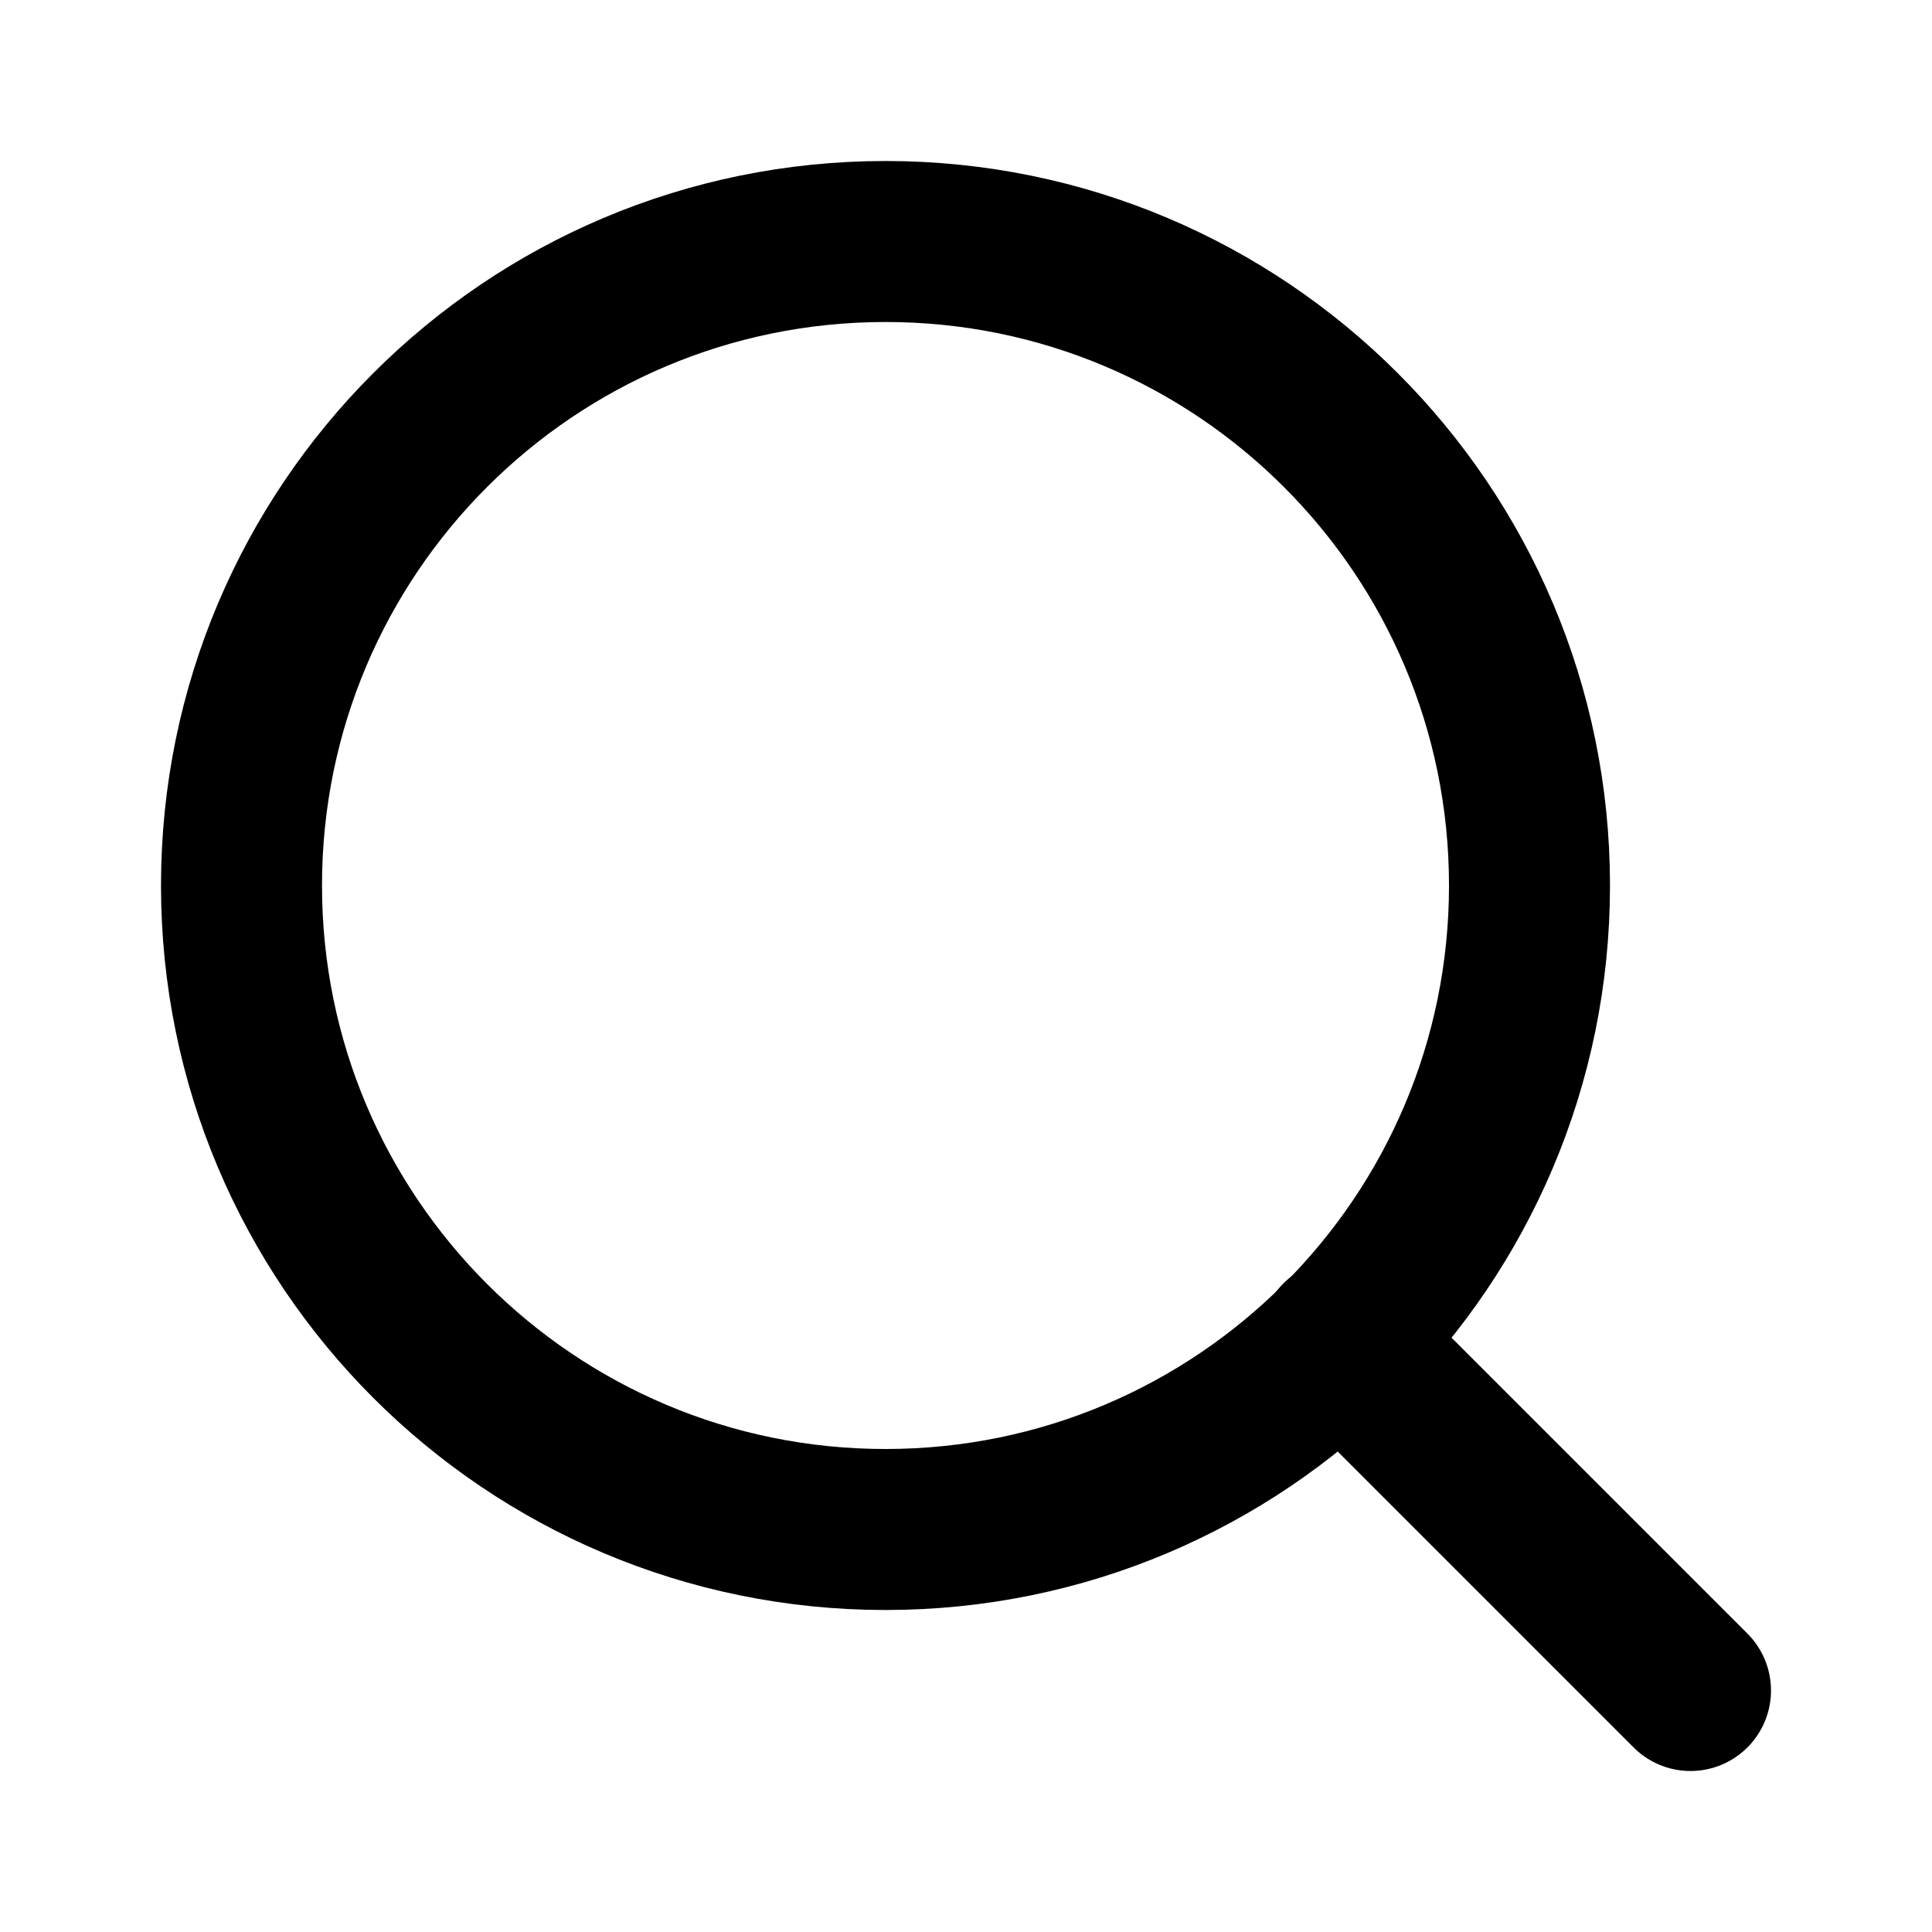
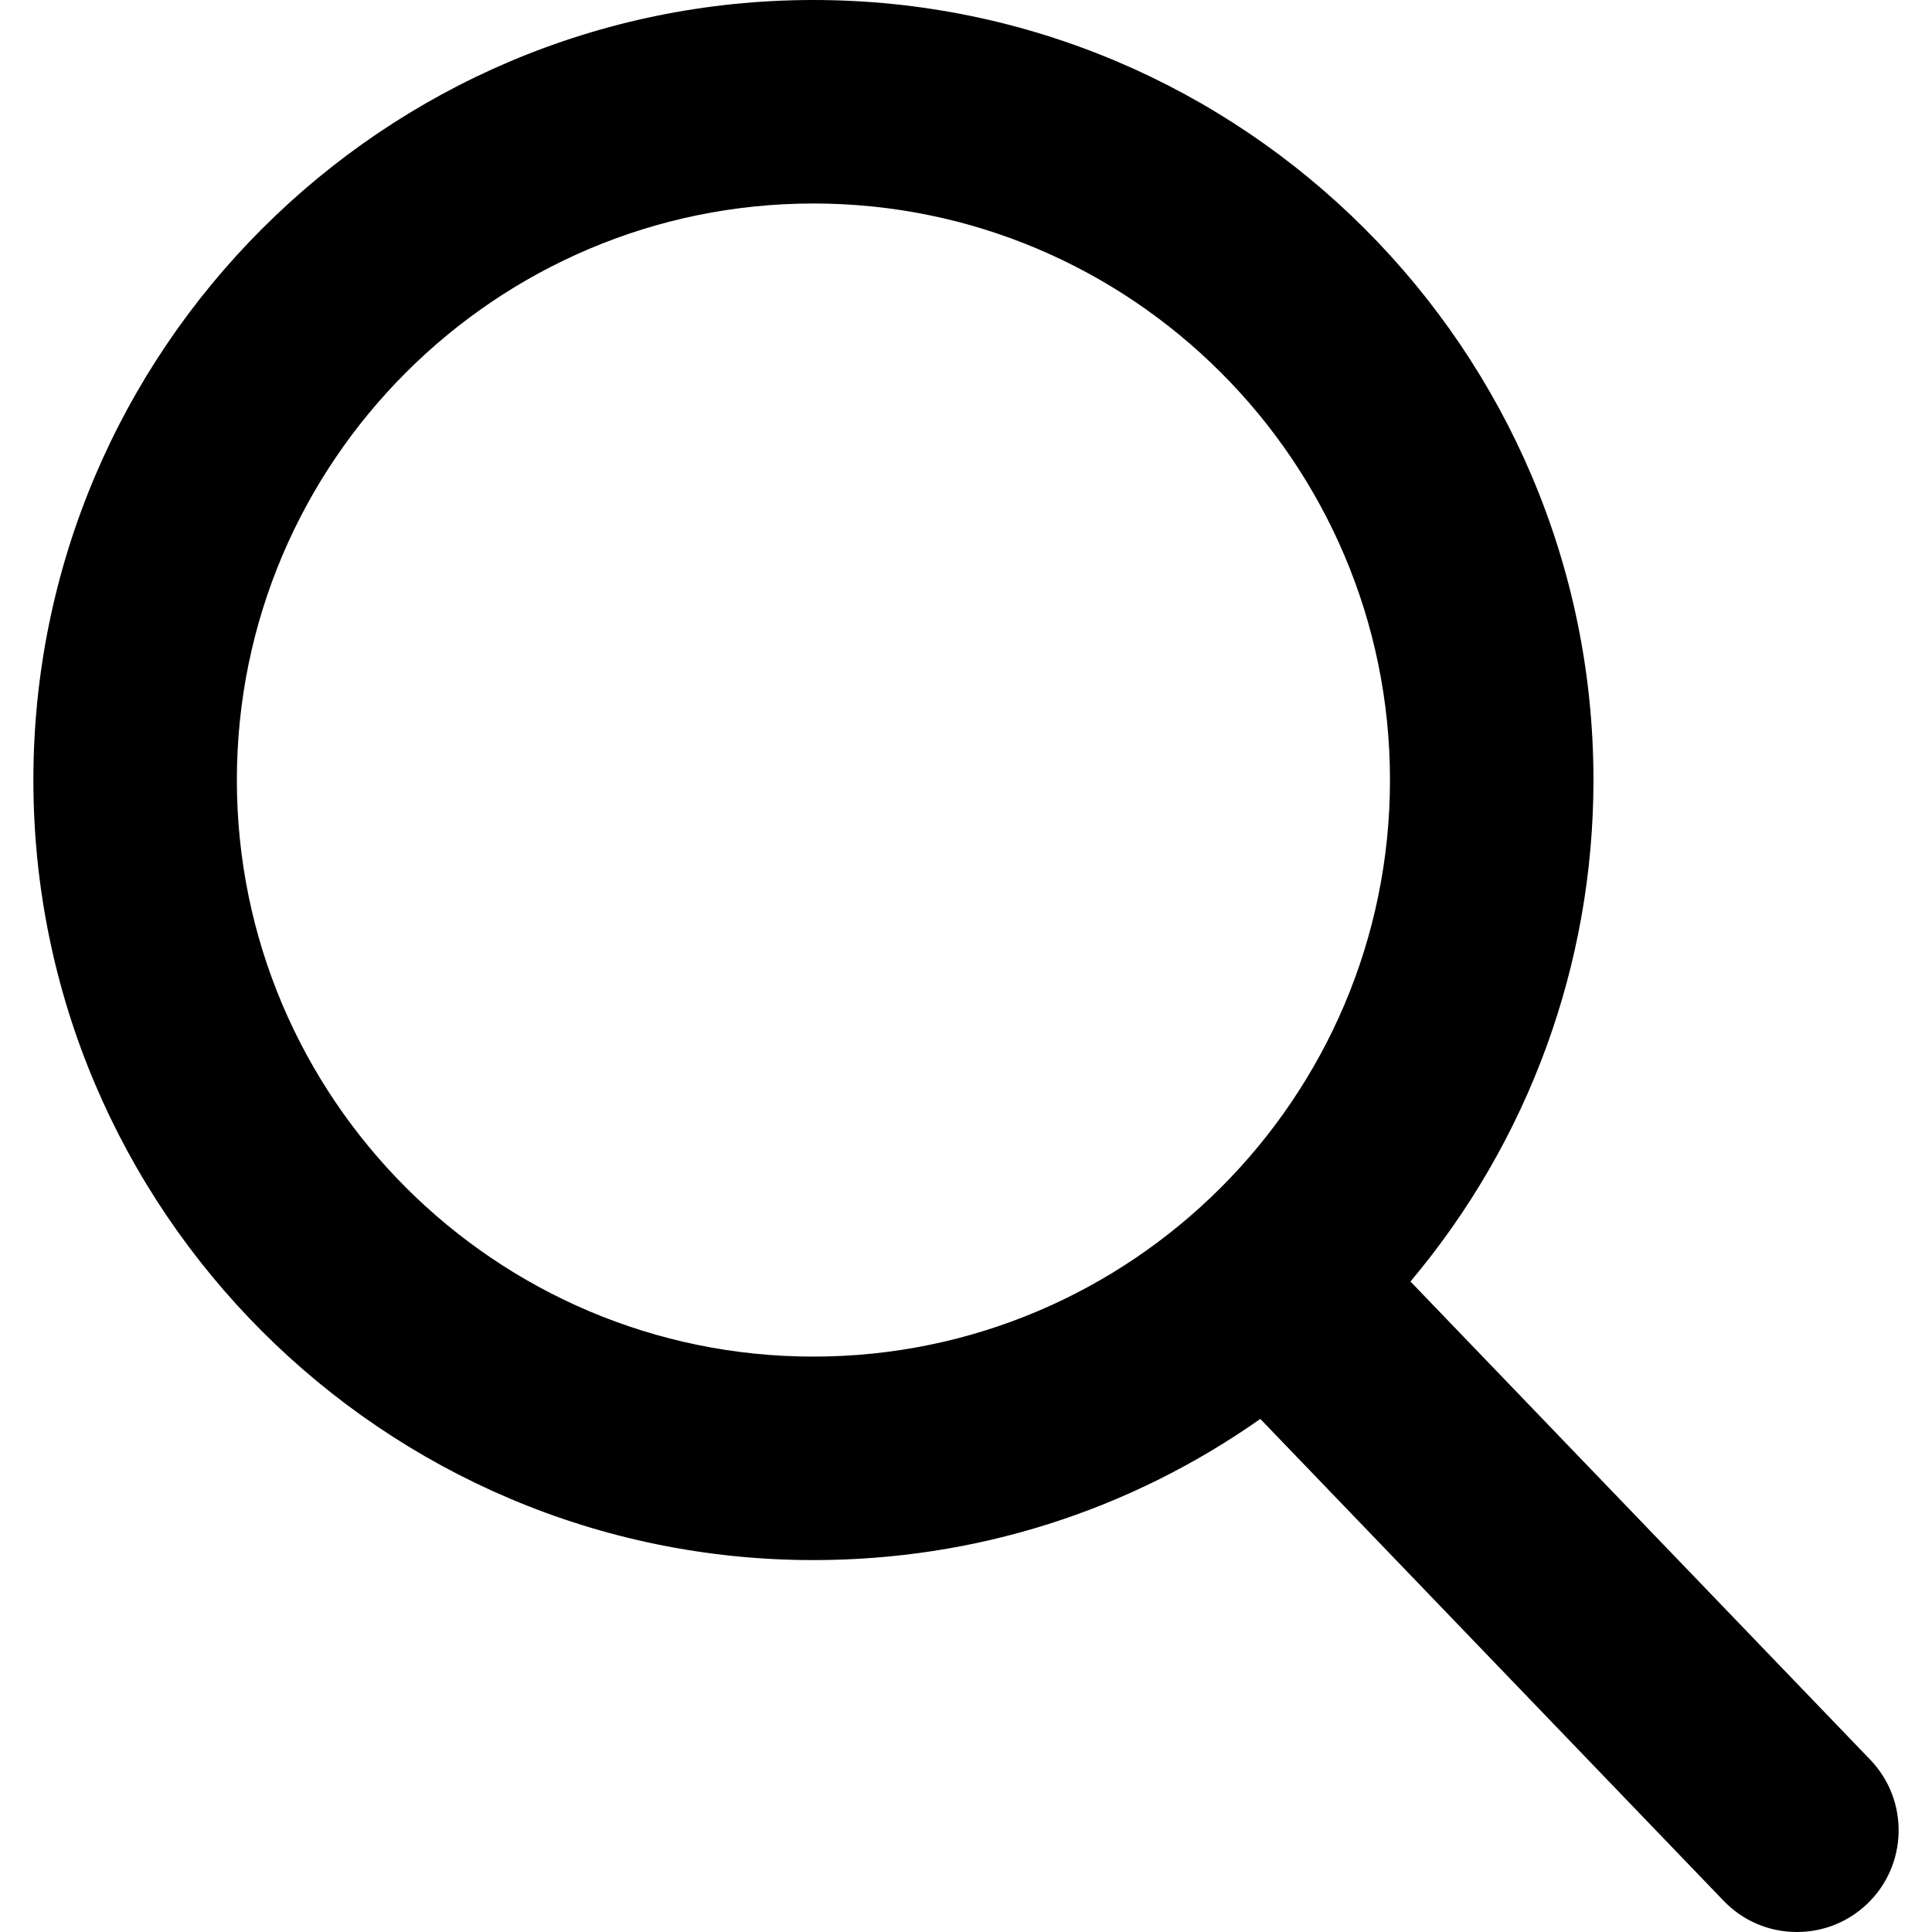
- <svg xmlns="http://www.w3.org/2000/svg" width="24" height="24" viewBox="0 0 24 24" fill="none" stroke="currentColor" stroke-width="2" stroke-linecap="round" stroke-linejoin="round" class="feather feather-search">
-   <circle cx="11" cy="11" r="8" />
-   <line x1="21" y1="21" x2="16.65" y2="16.65" />
+ <svg xmlns="http://www.w3.org/2000/svg" version="1.1" id="Capa_1" x="0px" y="0px" viewBox="0 0 56.966 56.966" style="enable-background:new 0 0 56.966 56.966;" xml:space="preserve">
+   <path d="M55.146,51.887L41.588,37.786c3.486-4.144,5.396-9.358,5.396-14.786c0-12.682-10.318-23-23-23s-23,10.318-23,23  s10.318,23,23,23c4.761,0,9.298-1.436,13.177-4.162l13.661,14.208c0.571,0.593,1.339,0.92,2.162,0.92  c0.779,0,1.518-0.297,2.079-0.837C56.255,54.982,56.293,53.08,55.146,51.887z M23.984,6c9.374,0,17,7.626,17,17s-7.626,17-17,17  s-17-7.626-17-17S14.61,6,23.984,6z" />
+   <g>
+ </g>
+   <g>
+ </g>
+   <g>
+ </g>
+   <g>
+ </g>
+   <g>
+ </g>
+   <g>
+ </g>
+   <g>
+ </g>
+   <g>
+ </g>
+   <g>
+ </g>
+   <g>
+ </g>
+   <g>
+ </g>
+   <g>
+ </g>
+   <g>
+ </g>
+   <g>
+ </g>
+   <g>
+ </g>
</svg>
